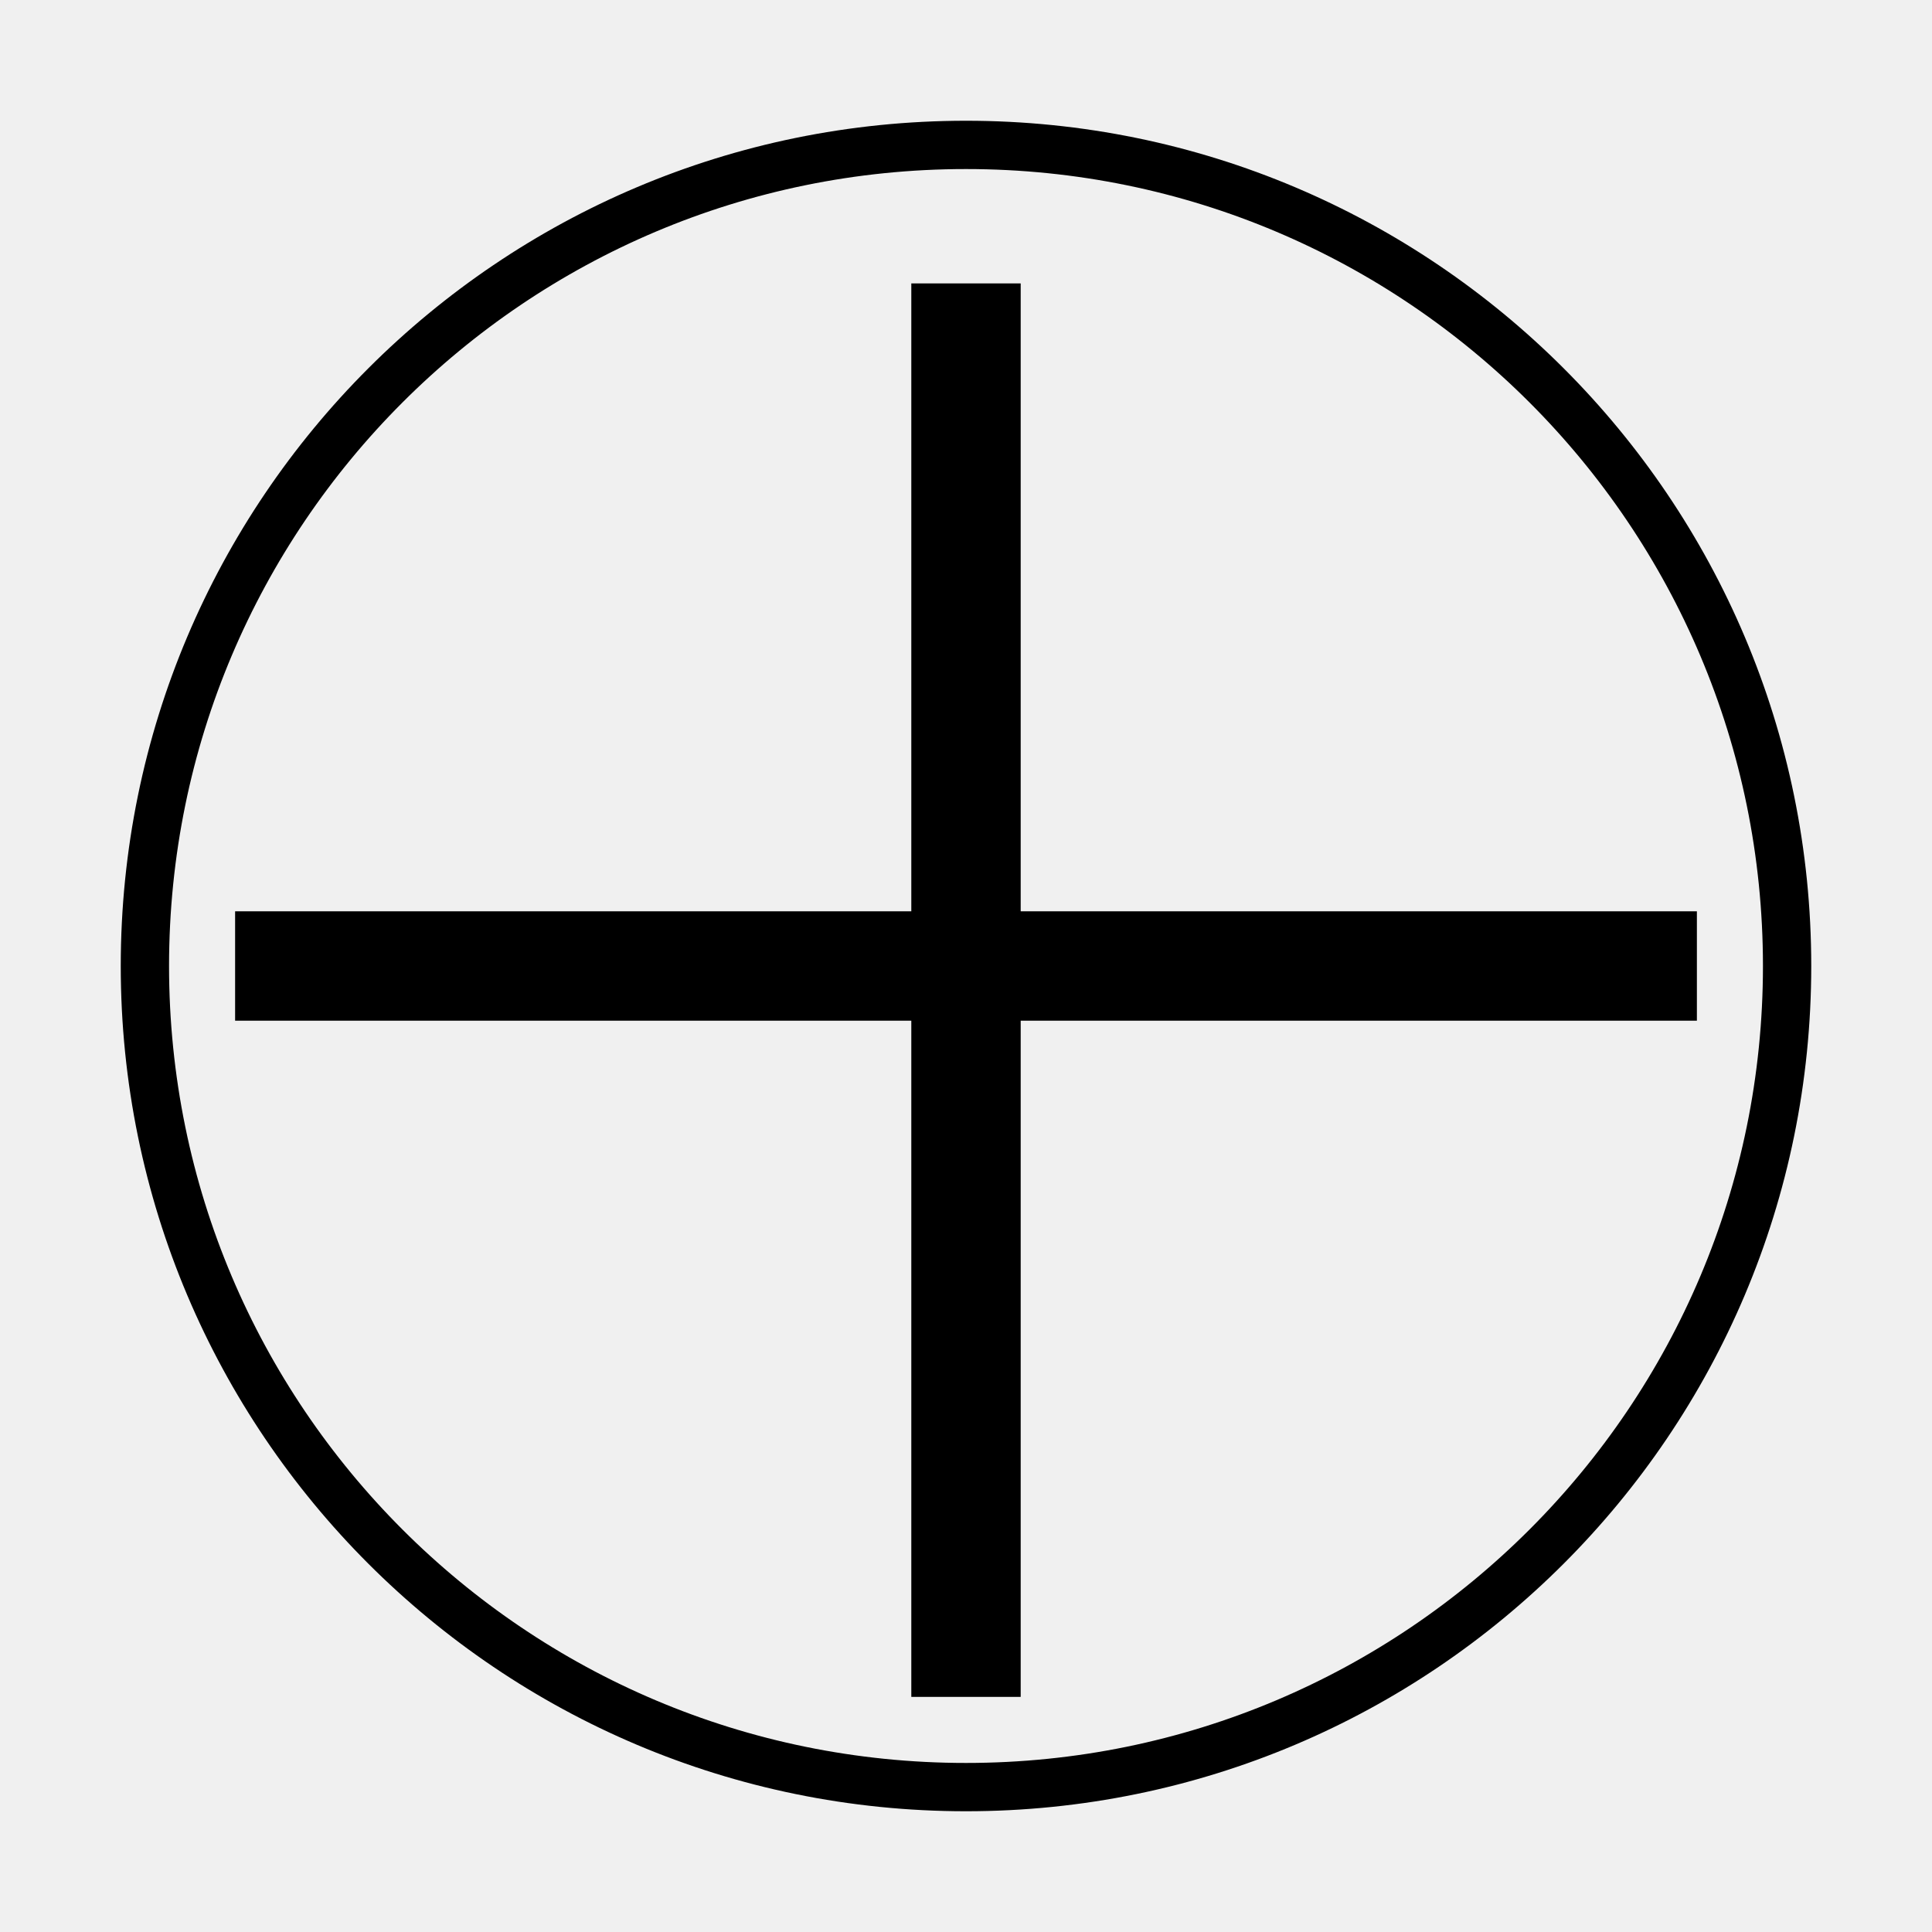
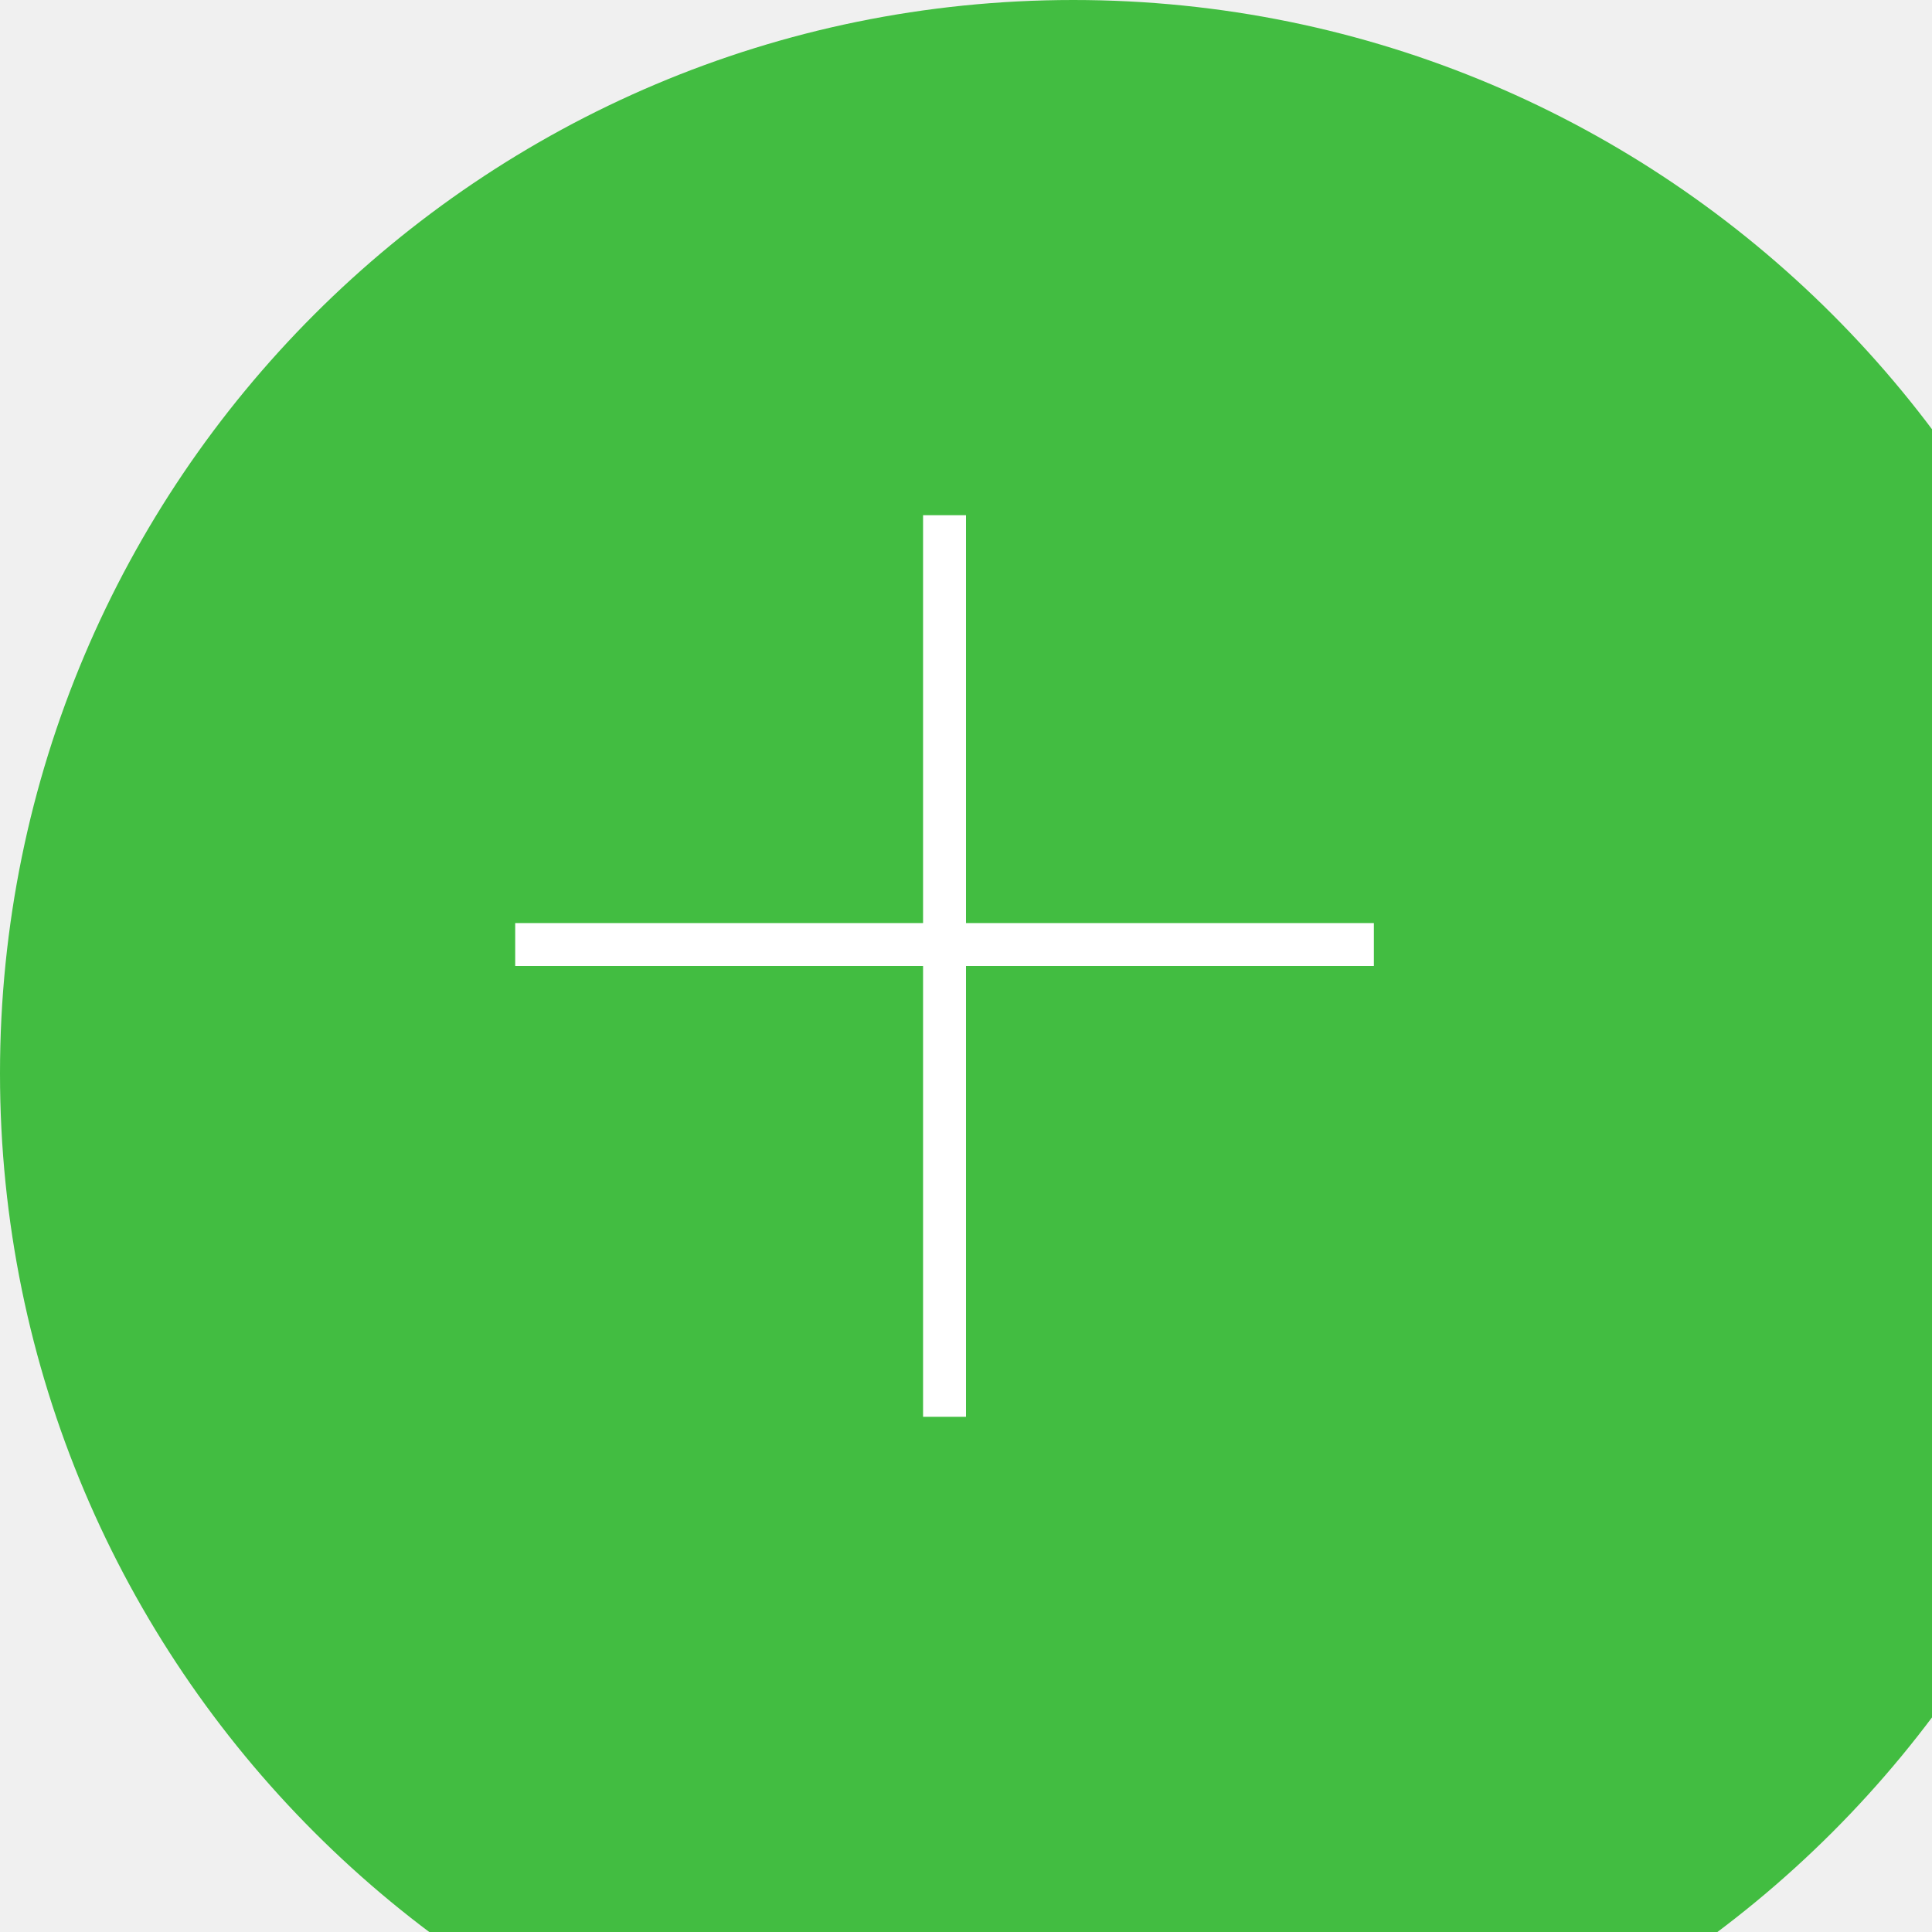
- <svg xmlns="http://www.w3.org/2000/svg" width="4cm" height="4cm" version="1.1">
-   <rect x="0.5cm" y="1.9cm" width="3cm" height="0.2cm" stroke="black" fill="black" />
-   <rect x="1.9cm" y="0.6cm" width="0.2cm" height="2.9cm" stroke="black" fill="black" />
-   <circle cx="2cm" cy="2cm" r="1.7cm" stroke="black" fill="none" stroke-width=".1cm" />
+ <svg xmlns="http://www.w3.org/2000/svg" width="450" height="450" id="svg3239" version="1.0">
+   <circle r="250" cx="250" cy="250" fill="#42BD41" />
+   <line x1="220" y1="120" x2="220" y2="330" stroke="white" stroke-width="10" />
+   <line x1="120" y1="220" x2="320" y2="220" stroke="white" stroke-width="10" />
</svg>
